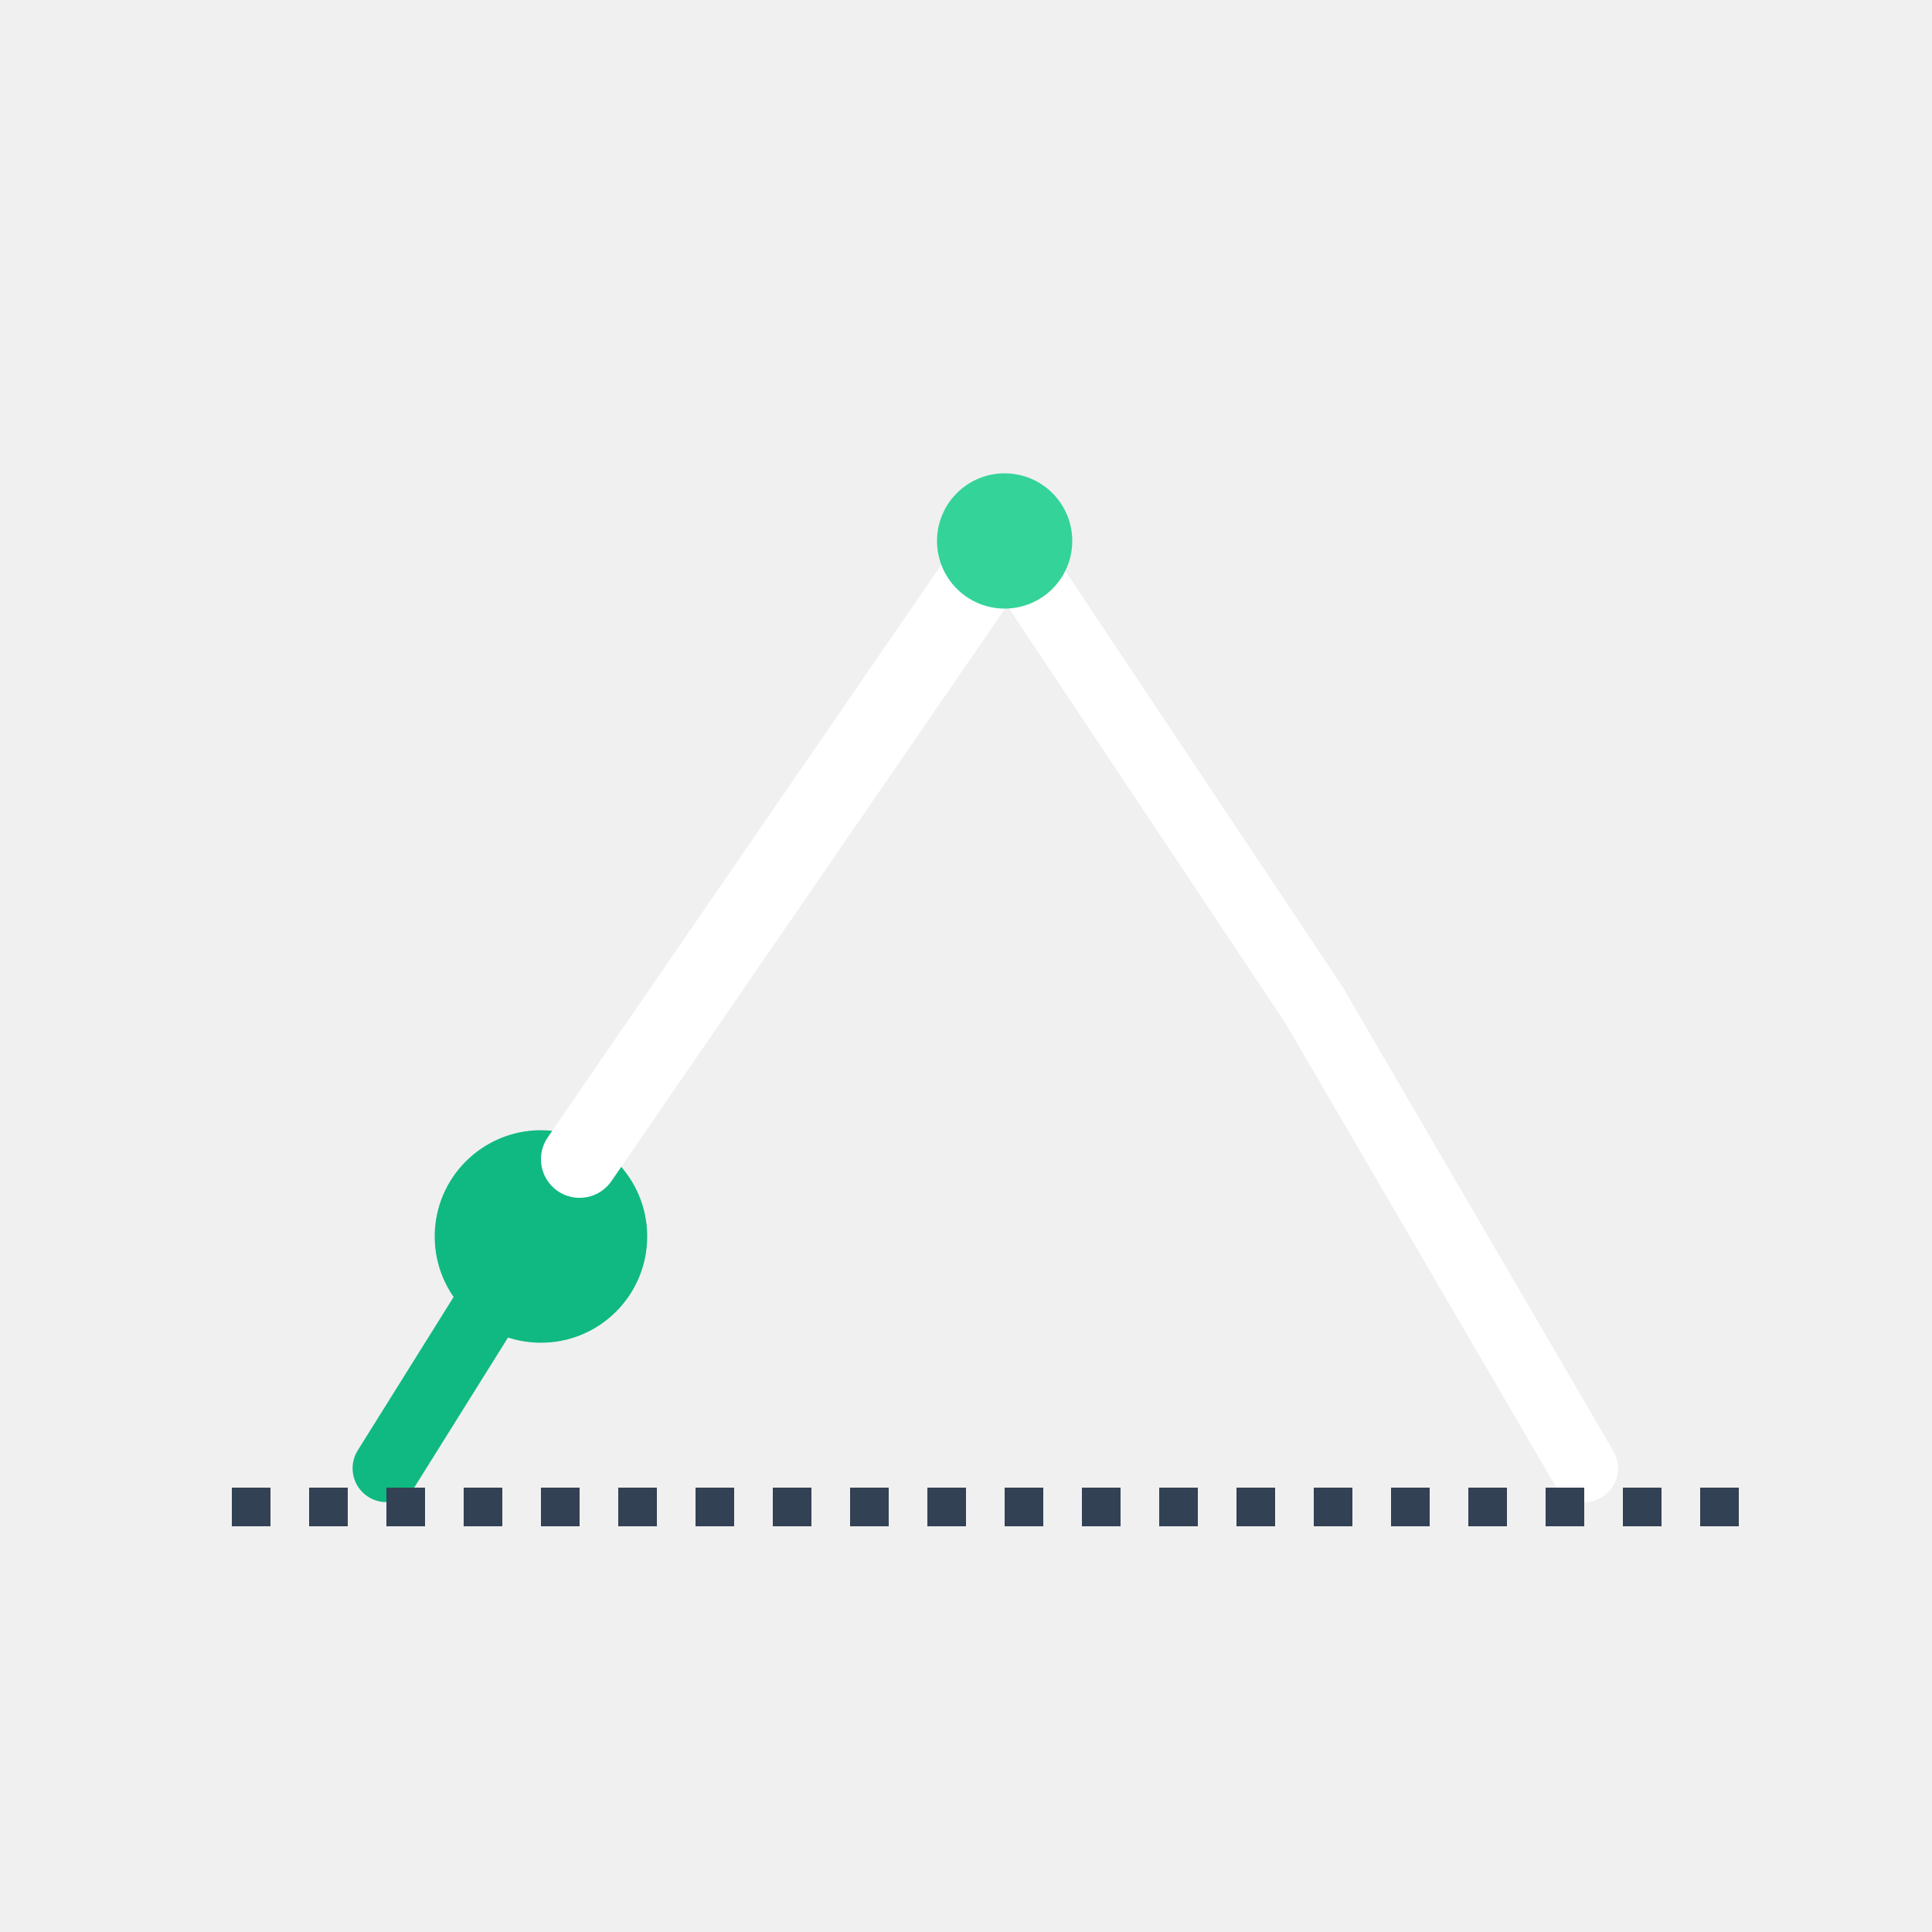
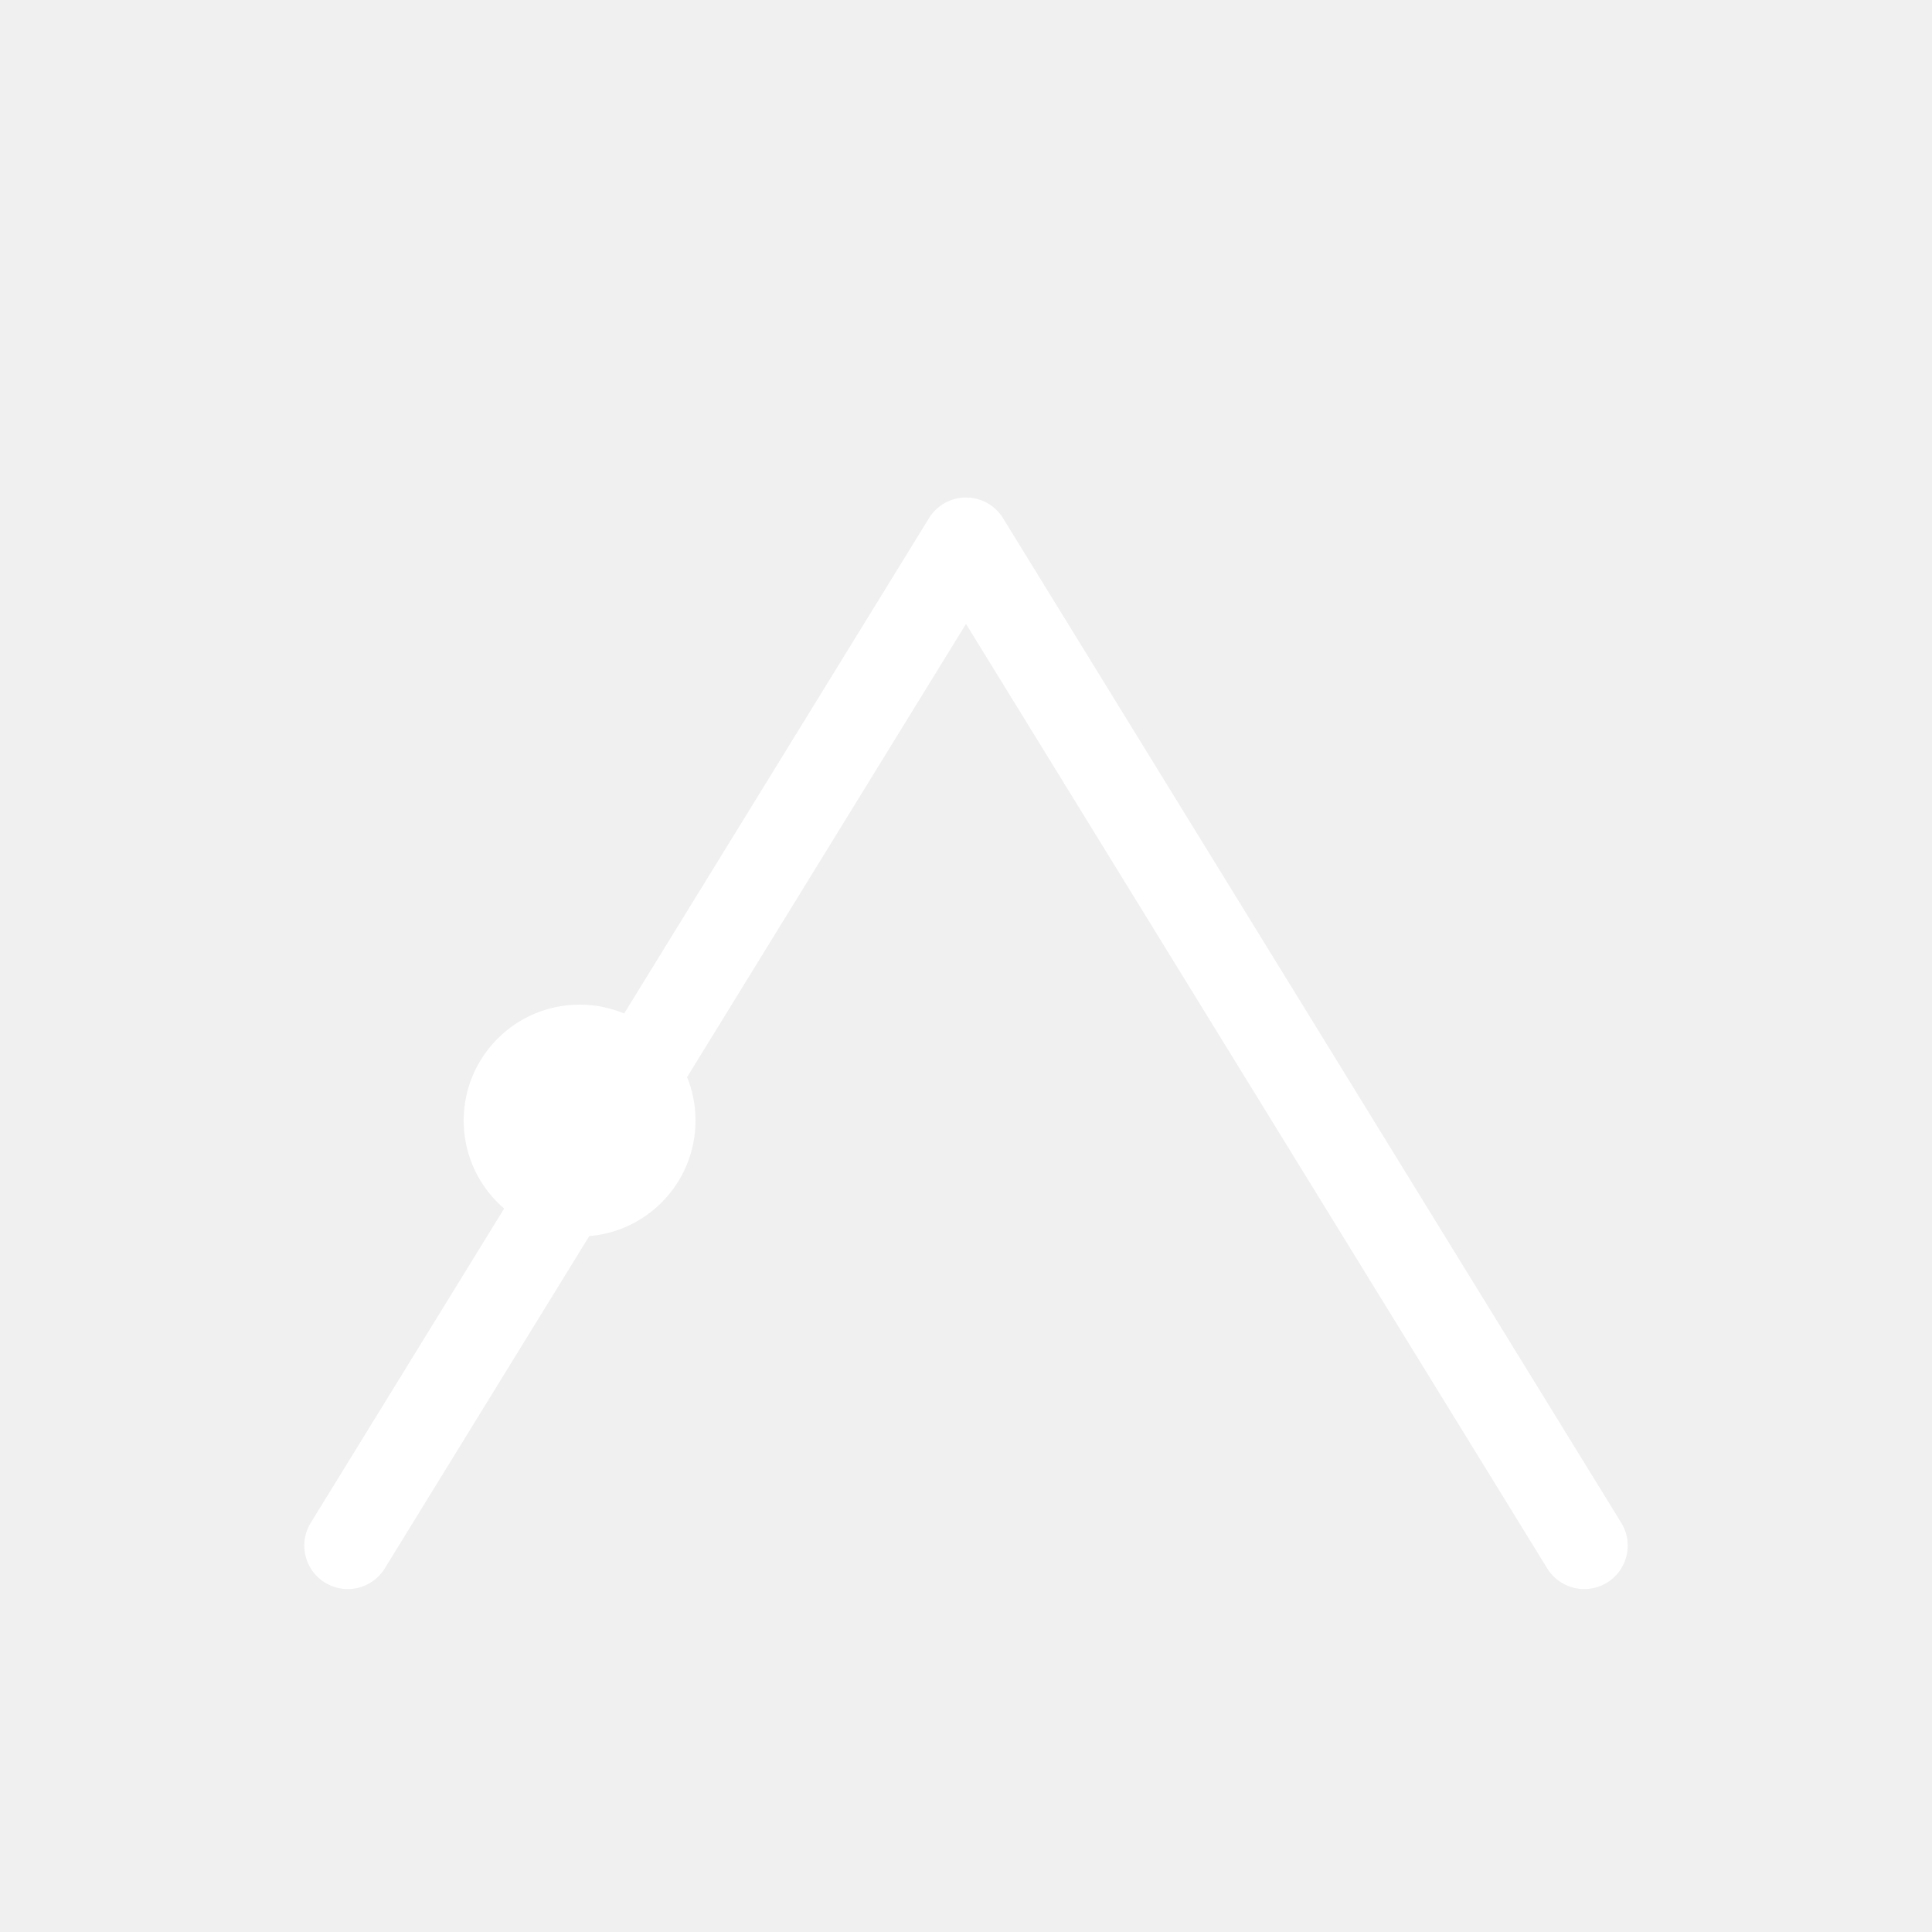
<svg xmlns="http://www.w3.org/2000/svg" viewBox="0 0 100 100" width="100" height="100">
-   <circle cx="28" cy="64" r="5.5" fill="#10B981" />
-   <line x1="20" y1="76" x2="30" y2="60" stroke="#10B981" stroke-width="3.5" stroke-linecap="round" />
-   <line x1="30" y1="60" x2="52" y2="28" stroke="#FFFFFF" stroke-width="4" stroke-linecap="round" />
-   <line x1="52" y1="28" x2="68" y2="52" stroke="#FFFFFF" stroke-width="3.5" stroke-linecap="round" />
-   <line x1="68" y1="52" x2="82" y2="76" stroke="#FFFFFF" stroke-width="3.5" stroke-linecap="round" />
-   <circle cx="52" cy="28" r="3.5" fill="#34D399" />
-   <line x1="12" y1="78" x2="90" y2="78" stroke="#334155" stroke-width="2" stroke-dasharray="2 2" />
+   <circle cx="30" cy="58" r="6" fill="#FFFFFF" />
+   <polyline points="18,80 50,28 82,80" fill="none" stroke="#FFFFFF" stroke-width="4.5" stroke-linecap="round" stroke-linejoin="round" />
+   <line x1="50" y1="28" x2="34" y2="54" stroke="#FFFFFF" stroke-width="4" stroke-linecap="round" />
</svg>
